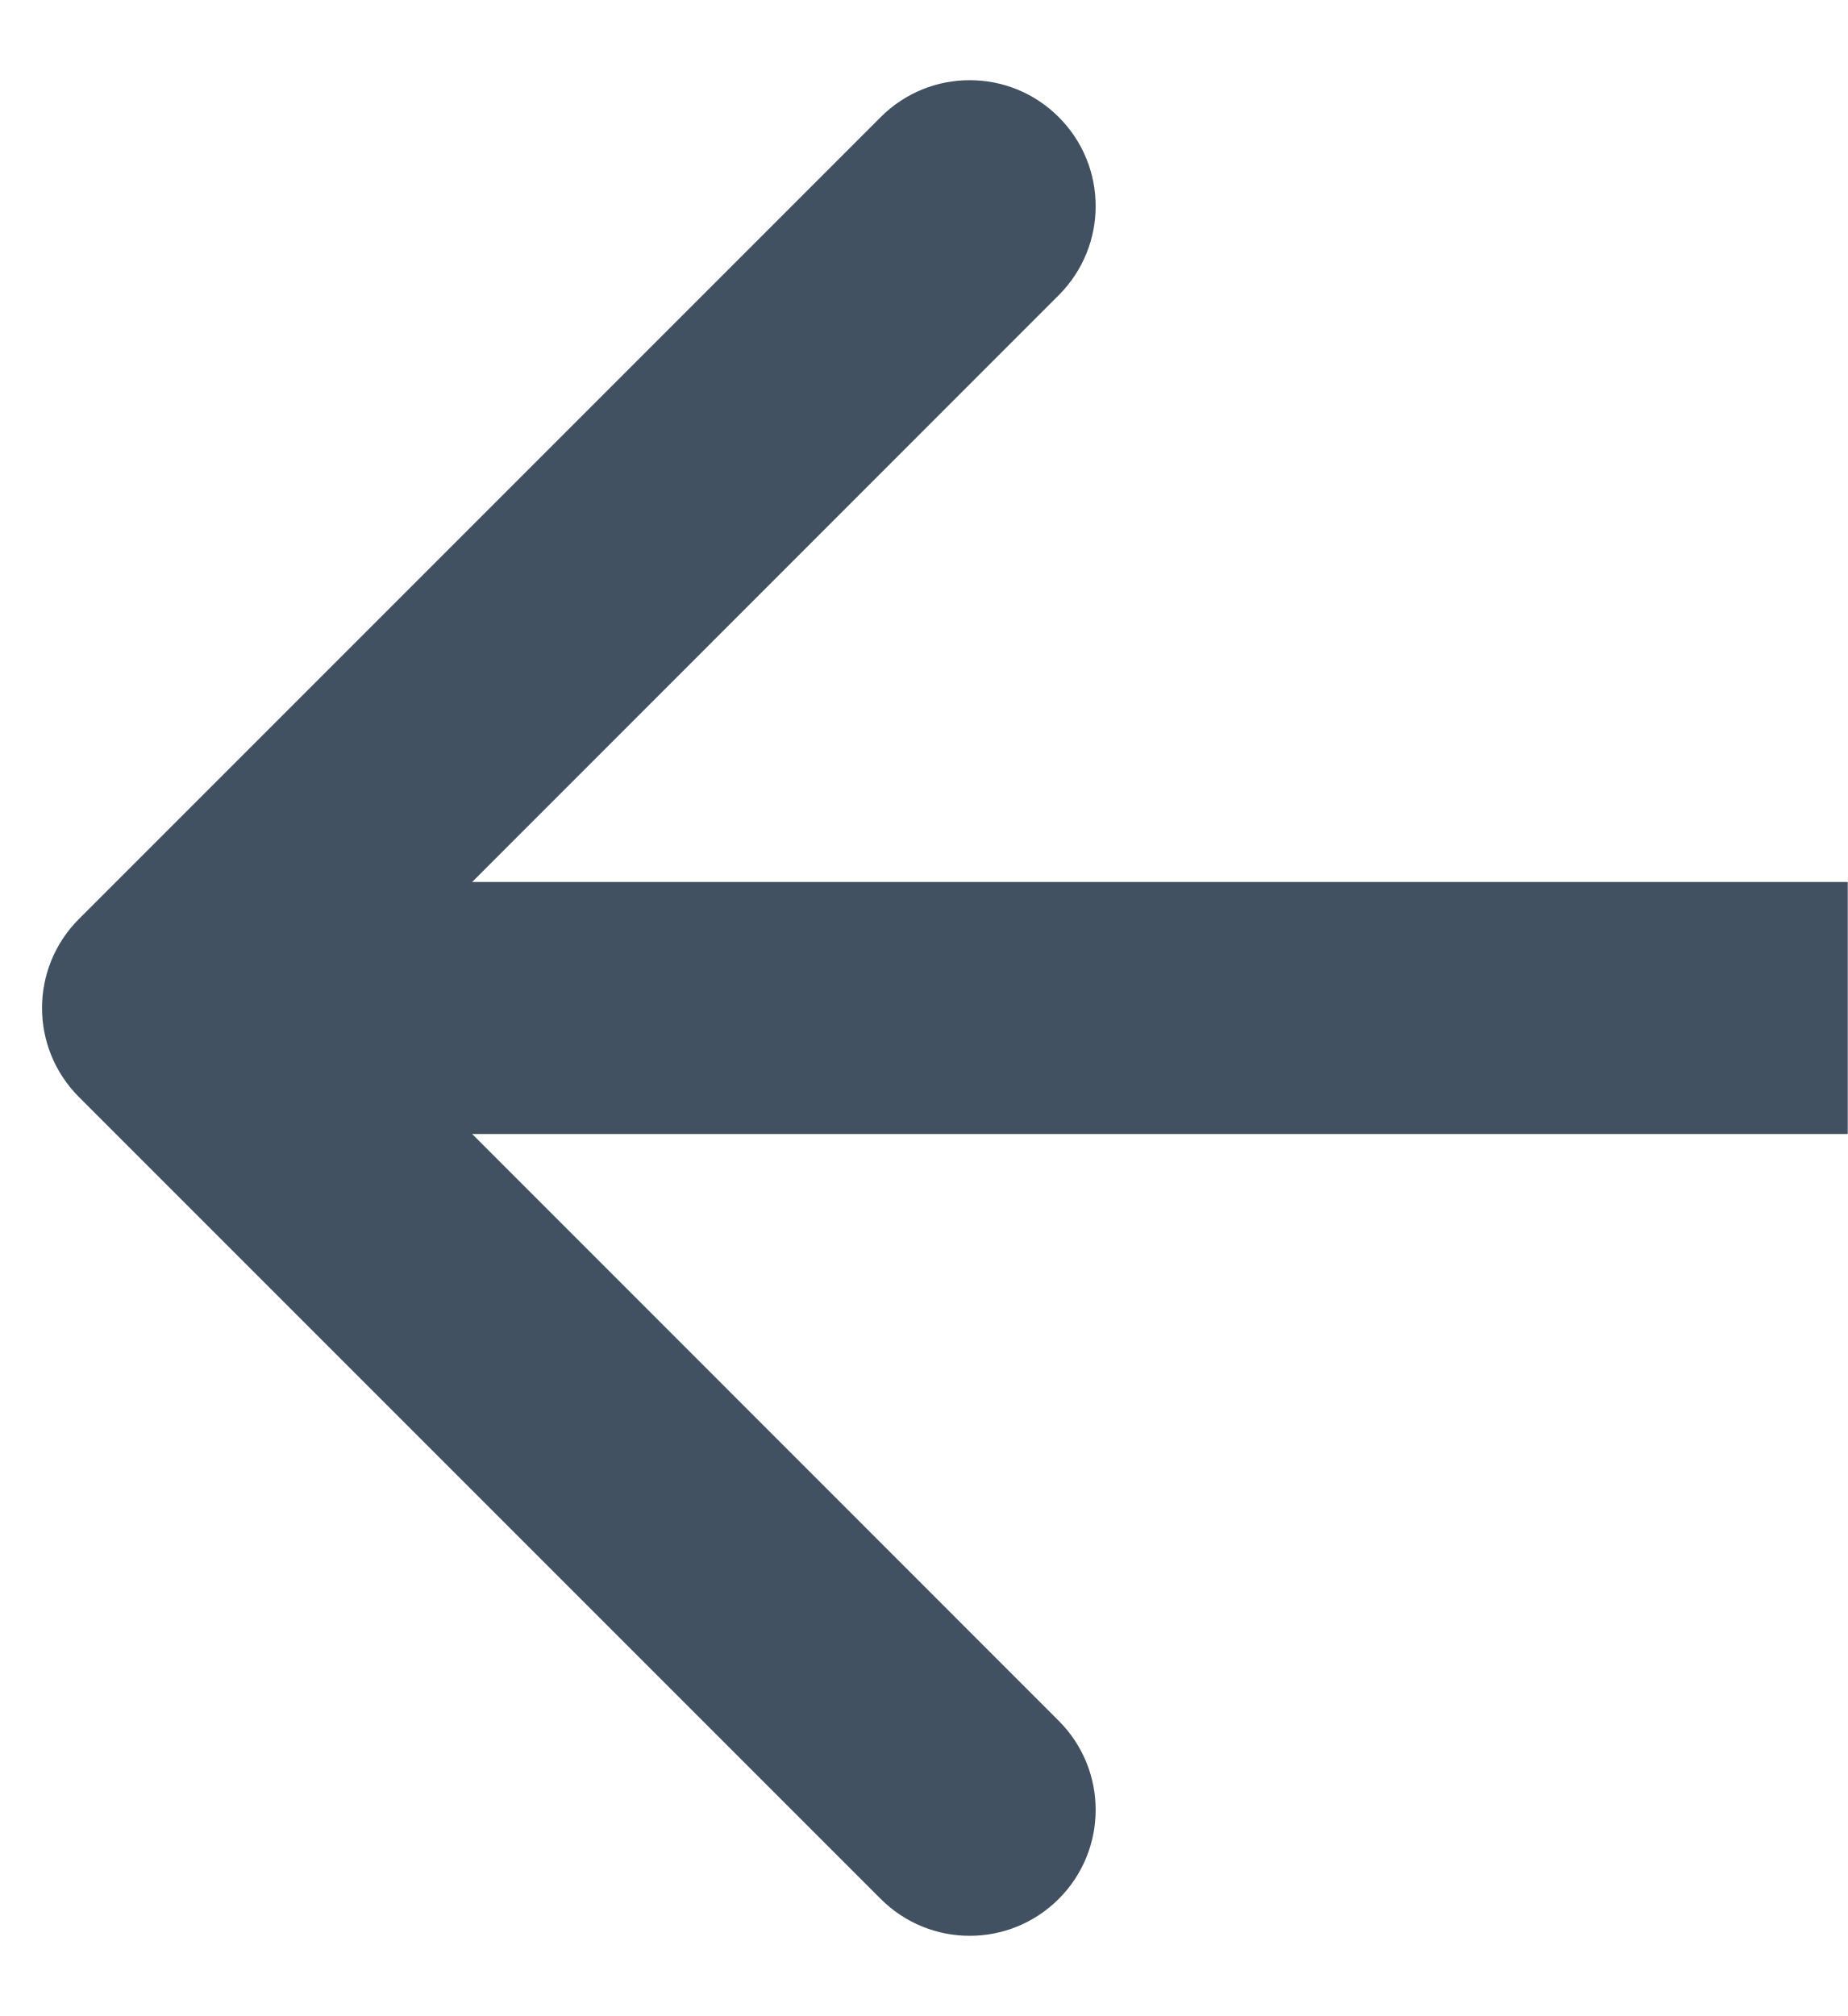
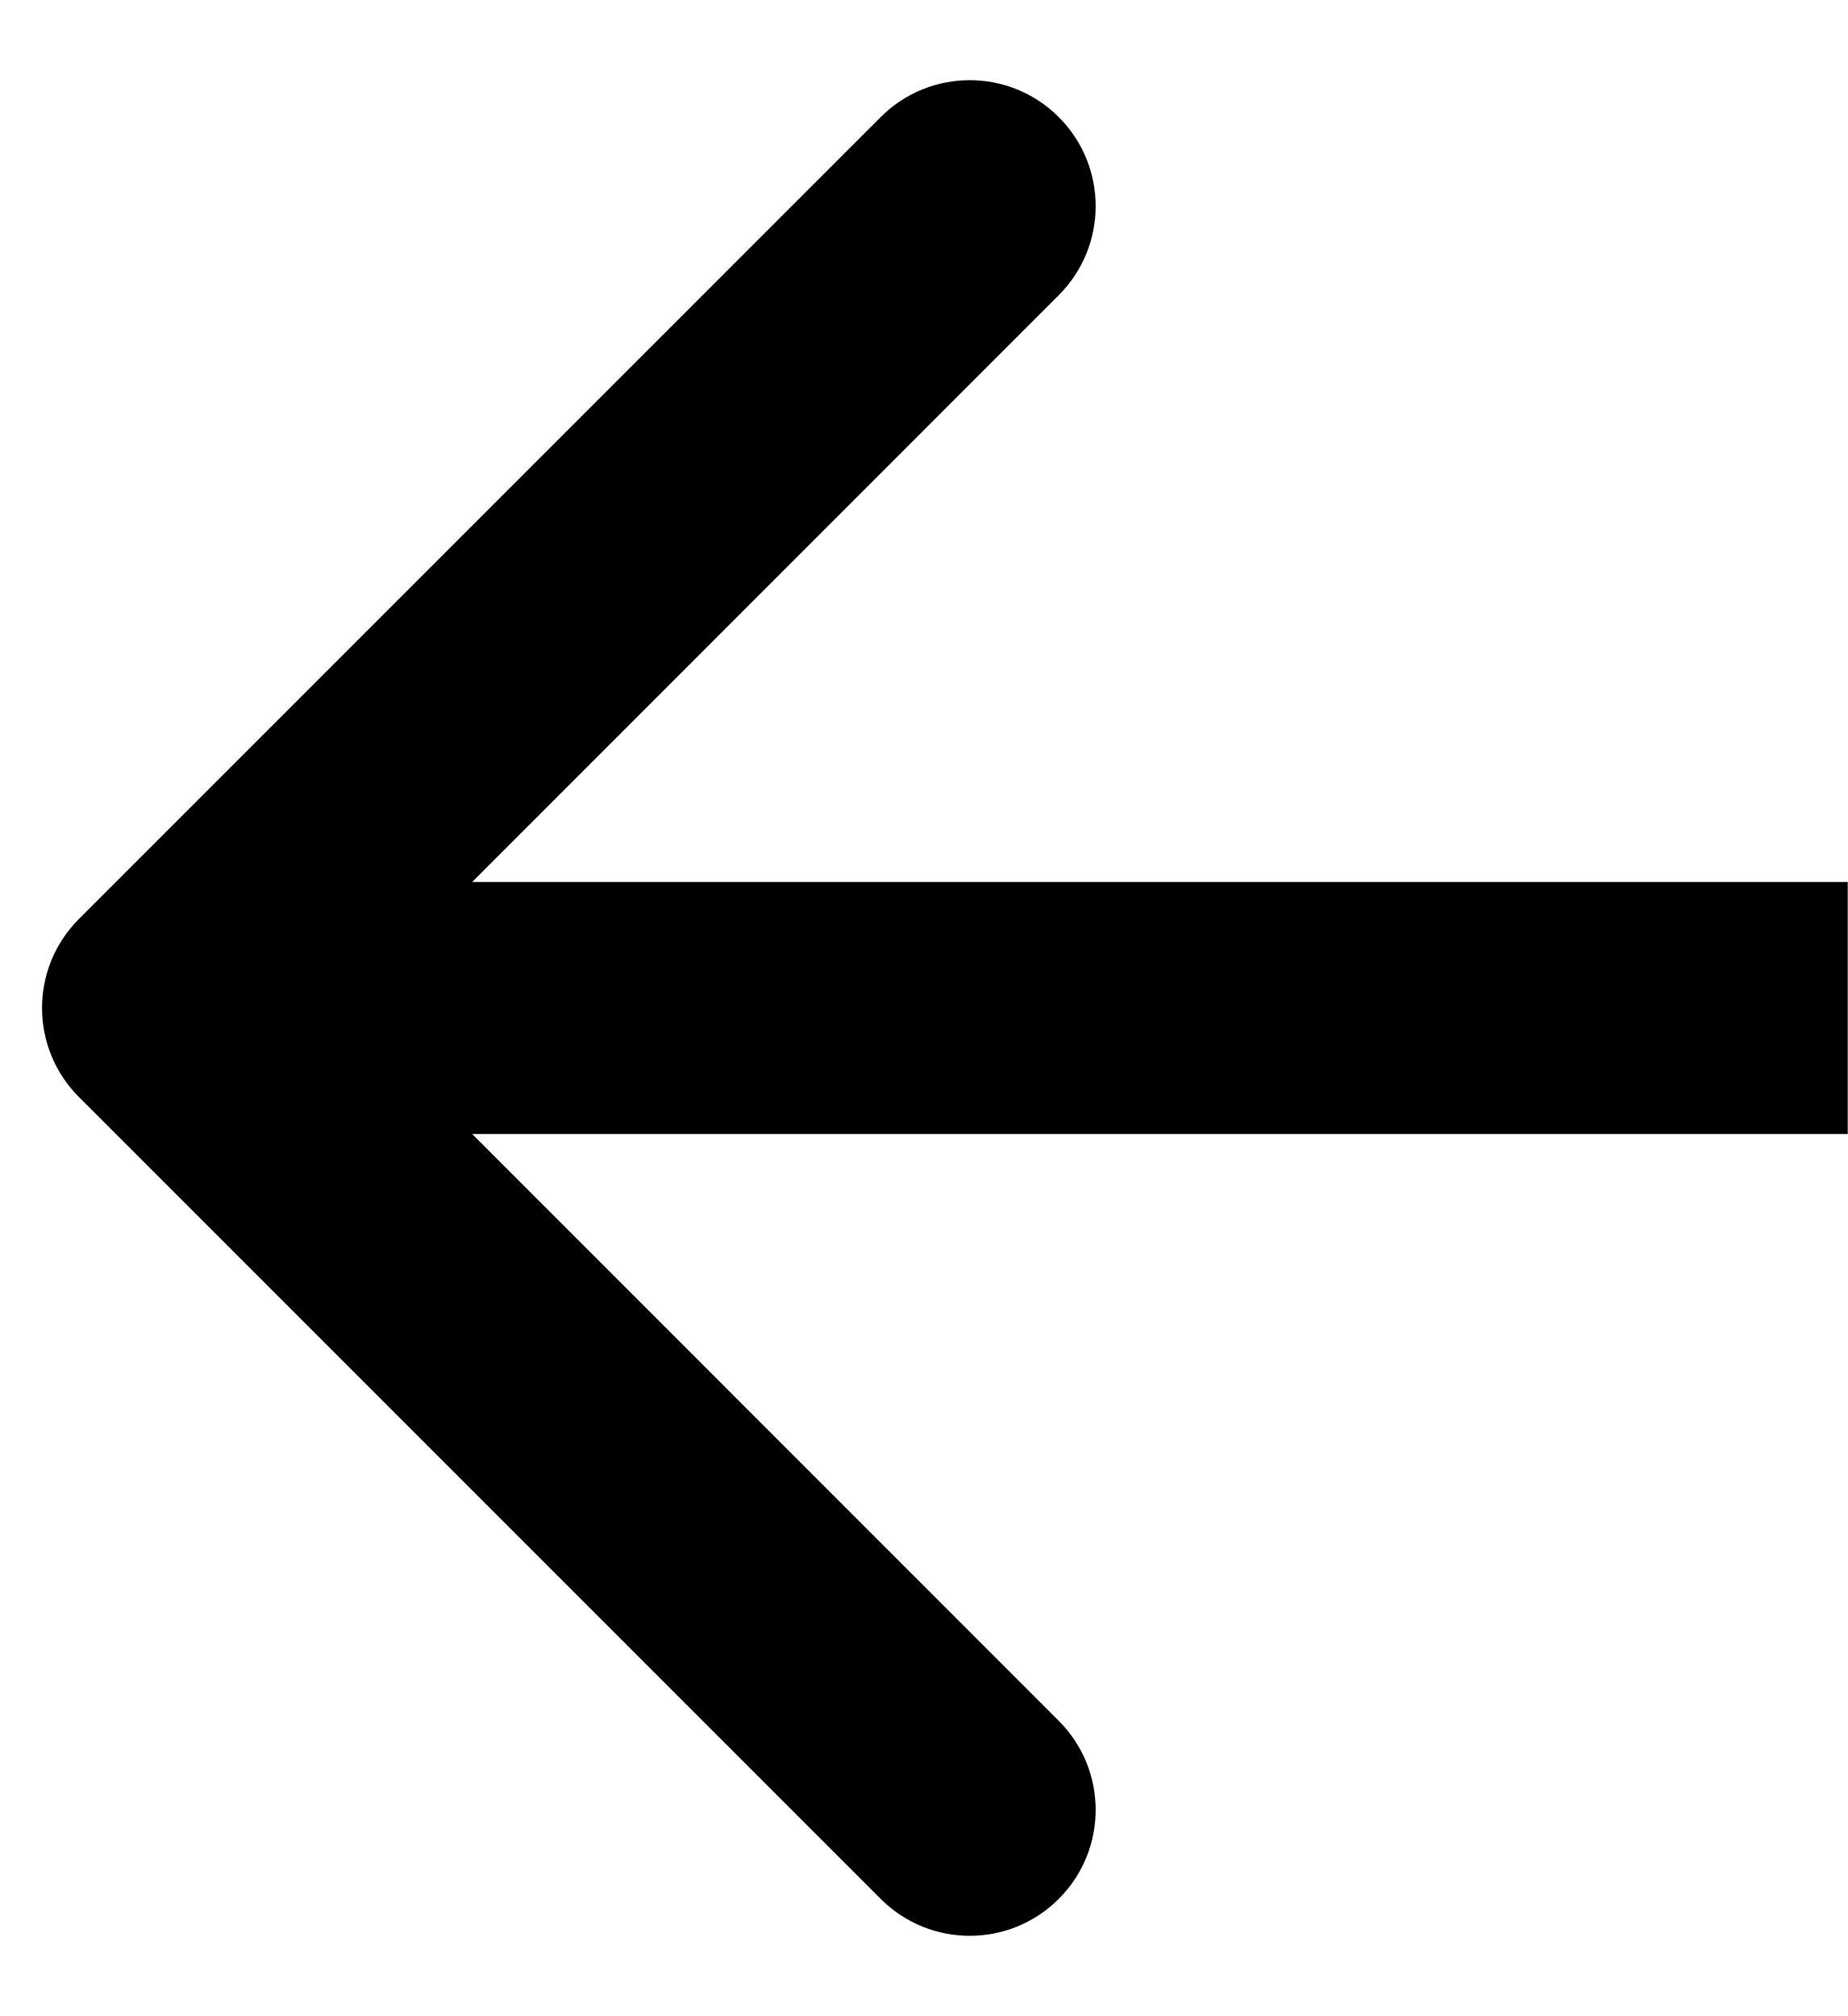
<svg xmlns="http://www.w3.org/2000/svg" width="11" height="12" viewBox="0 0 11 12" fill="none">
-   <path d="M0.47 5.47C0.177 5.763 0.177 6.237 0.47 6.53L5.243 11.303C5.536 11.596 6.01 11.596 6.303 11.303C6.596 11.01 6.596 10.536 6.303 10.243L2.061 6L6.303 1.757C6.596 1.464 6.596 0.99 6.303 0.697C6.01 0.404 5.536 0.404 5.243 0.697L0.47 5.47ZM11 5.25L1 5.25V6.75L11 6.75V5.25Z" fill="#425161" />
+   <path d="M0.47 5.47C0.177 5.763 0.177 6.237 0.47 6.53L5.243 11.303C5.536 11.596 6.01 11.596 6.303 11.303C6.596 11.01 6.596 10.536 6.303 10.243L2.061 6L6.303 1.757C6.596 1.464 6.596 0.99 6.303 0.697C6.01 0.404 5.536 0.404 5.243 0.697L0.47 5.47ZM11 5.25L1 5.25V6.75L11 6.75V5.25Z" style="fill: black;" />
</svg>
